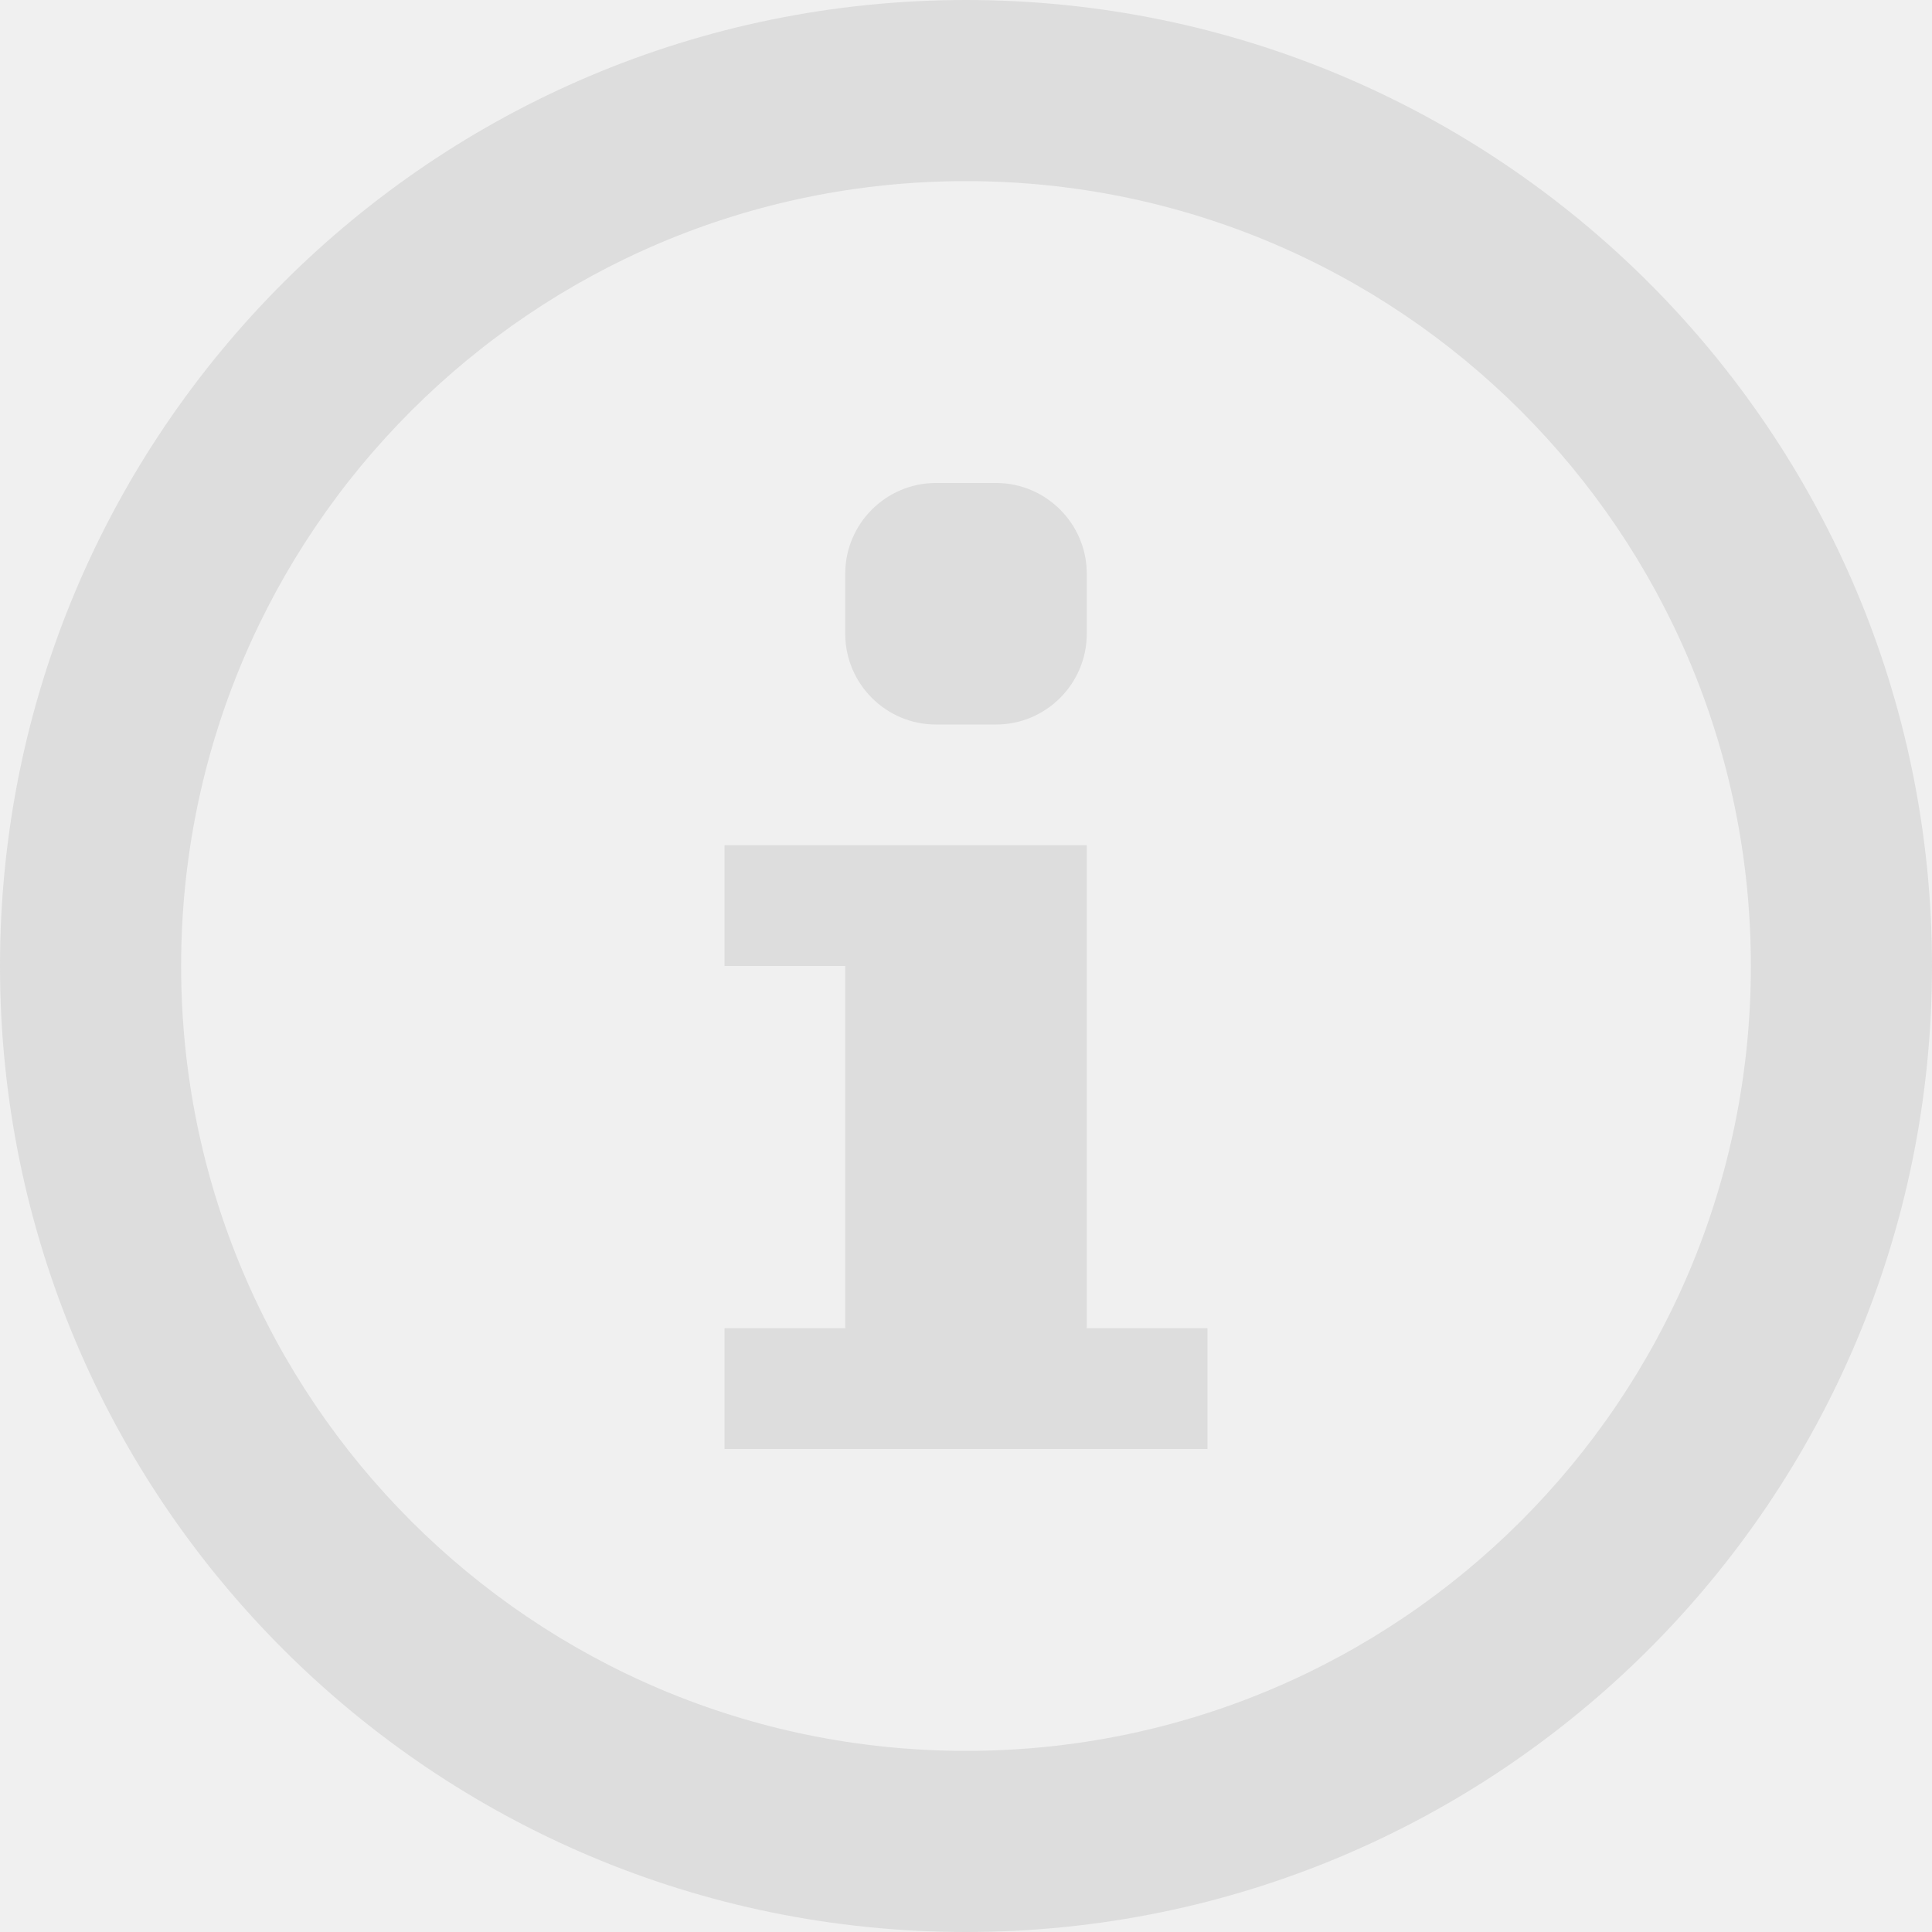
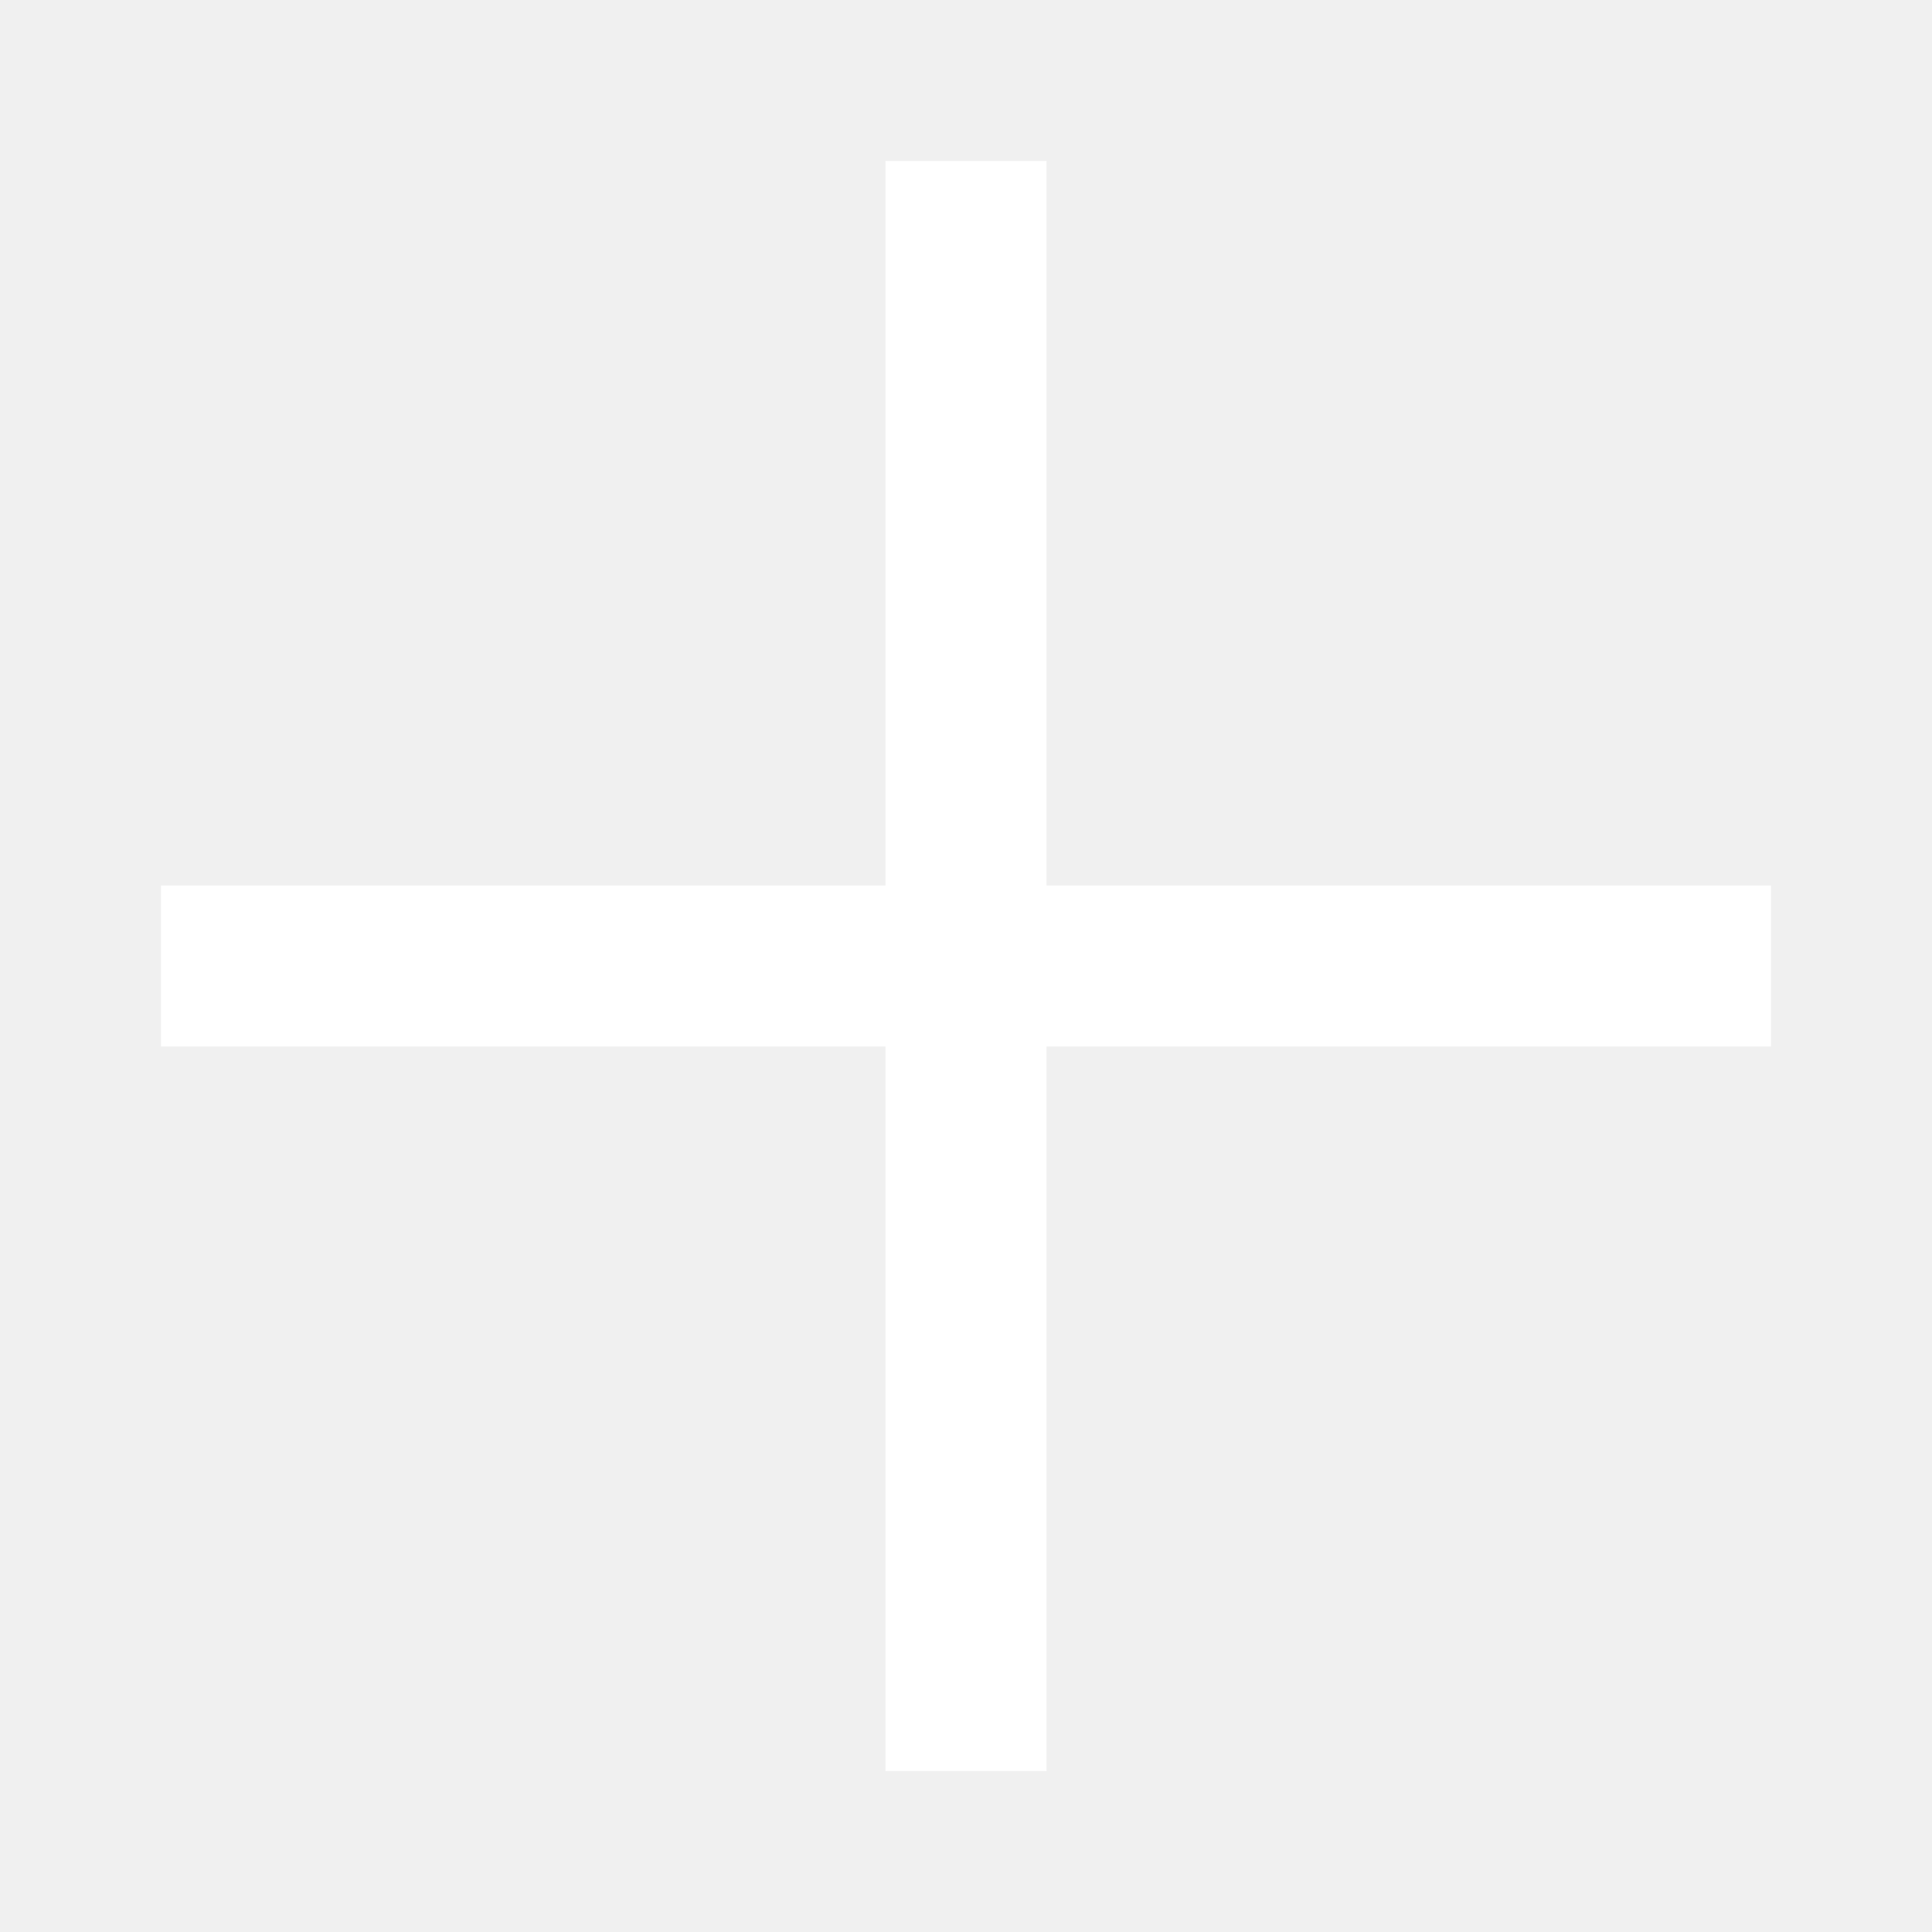
- <svg xmlns="http://www.w3.org/2000/svg" version="1.1" width="512" height="512" viewBox="0 0 512 512">
-   <g id="icomoon-ignore">
- </g>
-   <path d="M224 152c0-13.2 10.8-24 24-24h16c13.2 0 24 10.8 24 24v16c0 13.2-10.8 24-24 24h-16c-13.2 0-24-10.8-24-24v-16z" fill="#dddddd" />
-   <path d="M320 384h-128v-32h32v-96h-32v-32h96v128h32z" fill="#dddddd" />
-   <path d="M256 0c-141.385 0-256 114.615-256 256s114.615 256 256 256 256-114.615 256-256-114.615-256-256-256zM256 464c-114.875 0-208-93.125-208-208s93.125-208 208-208 208 93.125 208 208-93.125 208-208 208z" fill="#dddddd" />
+ <svg xmlns="http://www.w3.org/2000/svg" fill="#ffffff" viewBox="0 0 24 24" width="50px" height="50px">
+   <path fill-rule="evenodd" d="M 11 2 L 11 11 L 2 11 L 2 13 L 11 13 L 11 22 L 13 22 L 13 13 L 22 13 L 22 11 L 13 11 L 13 2 Z" />
</svg>
